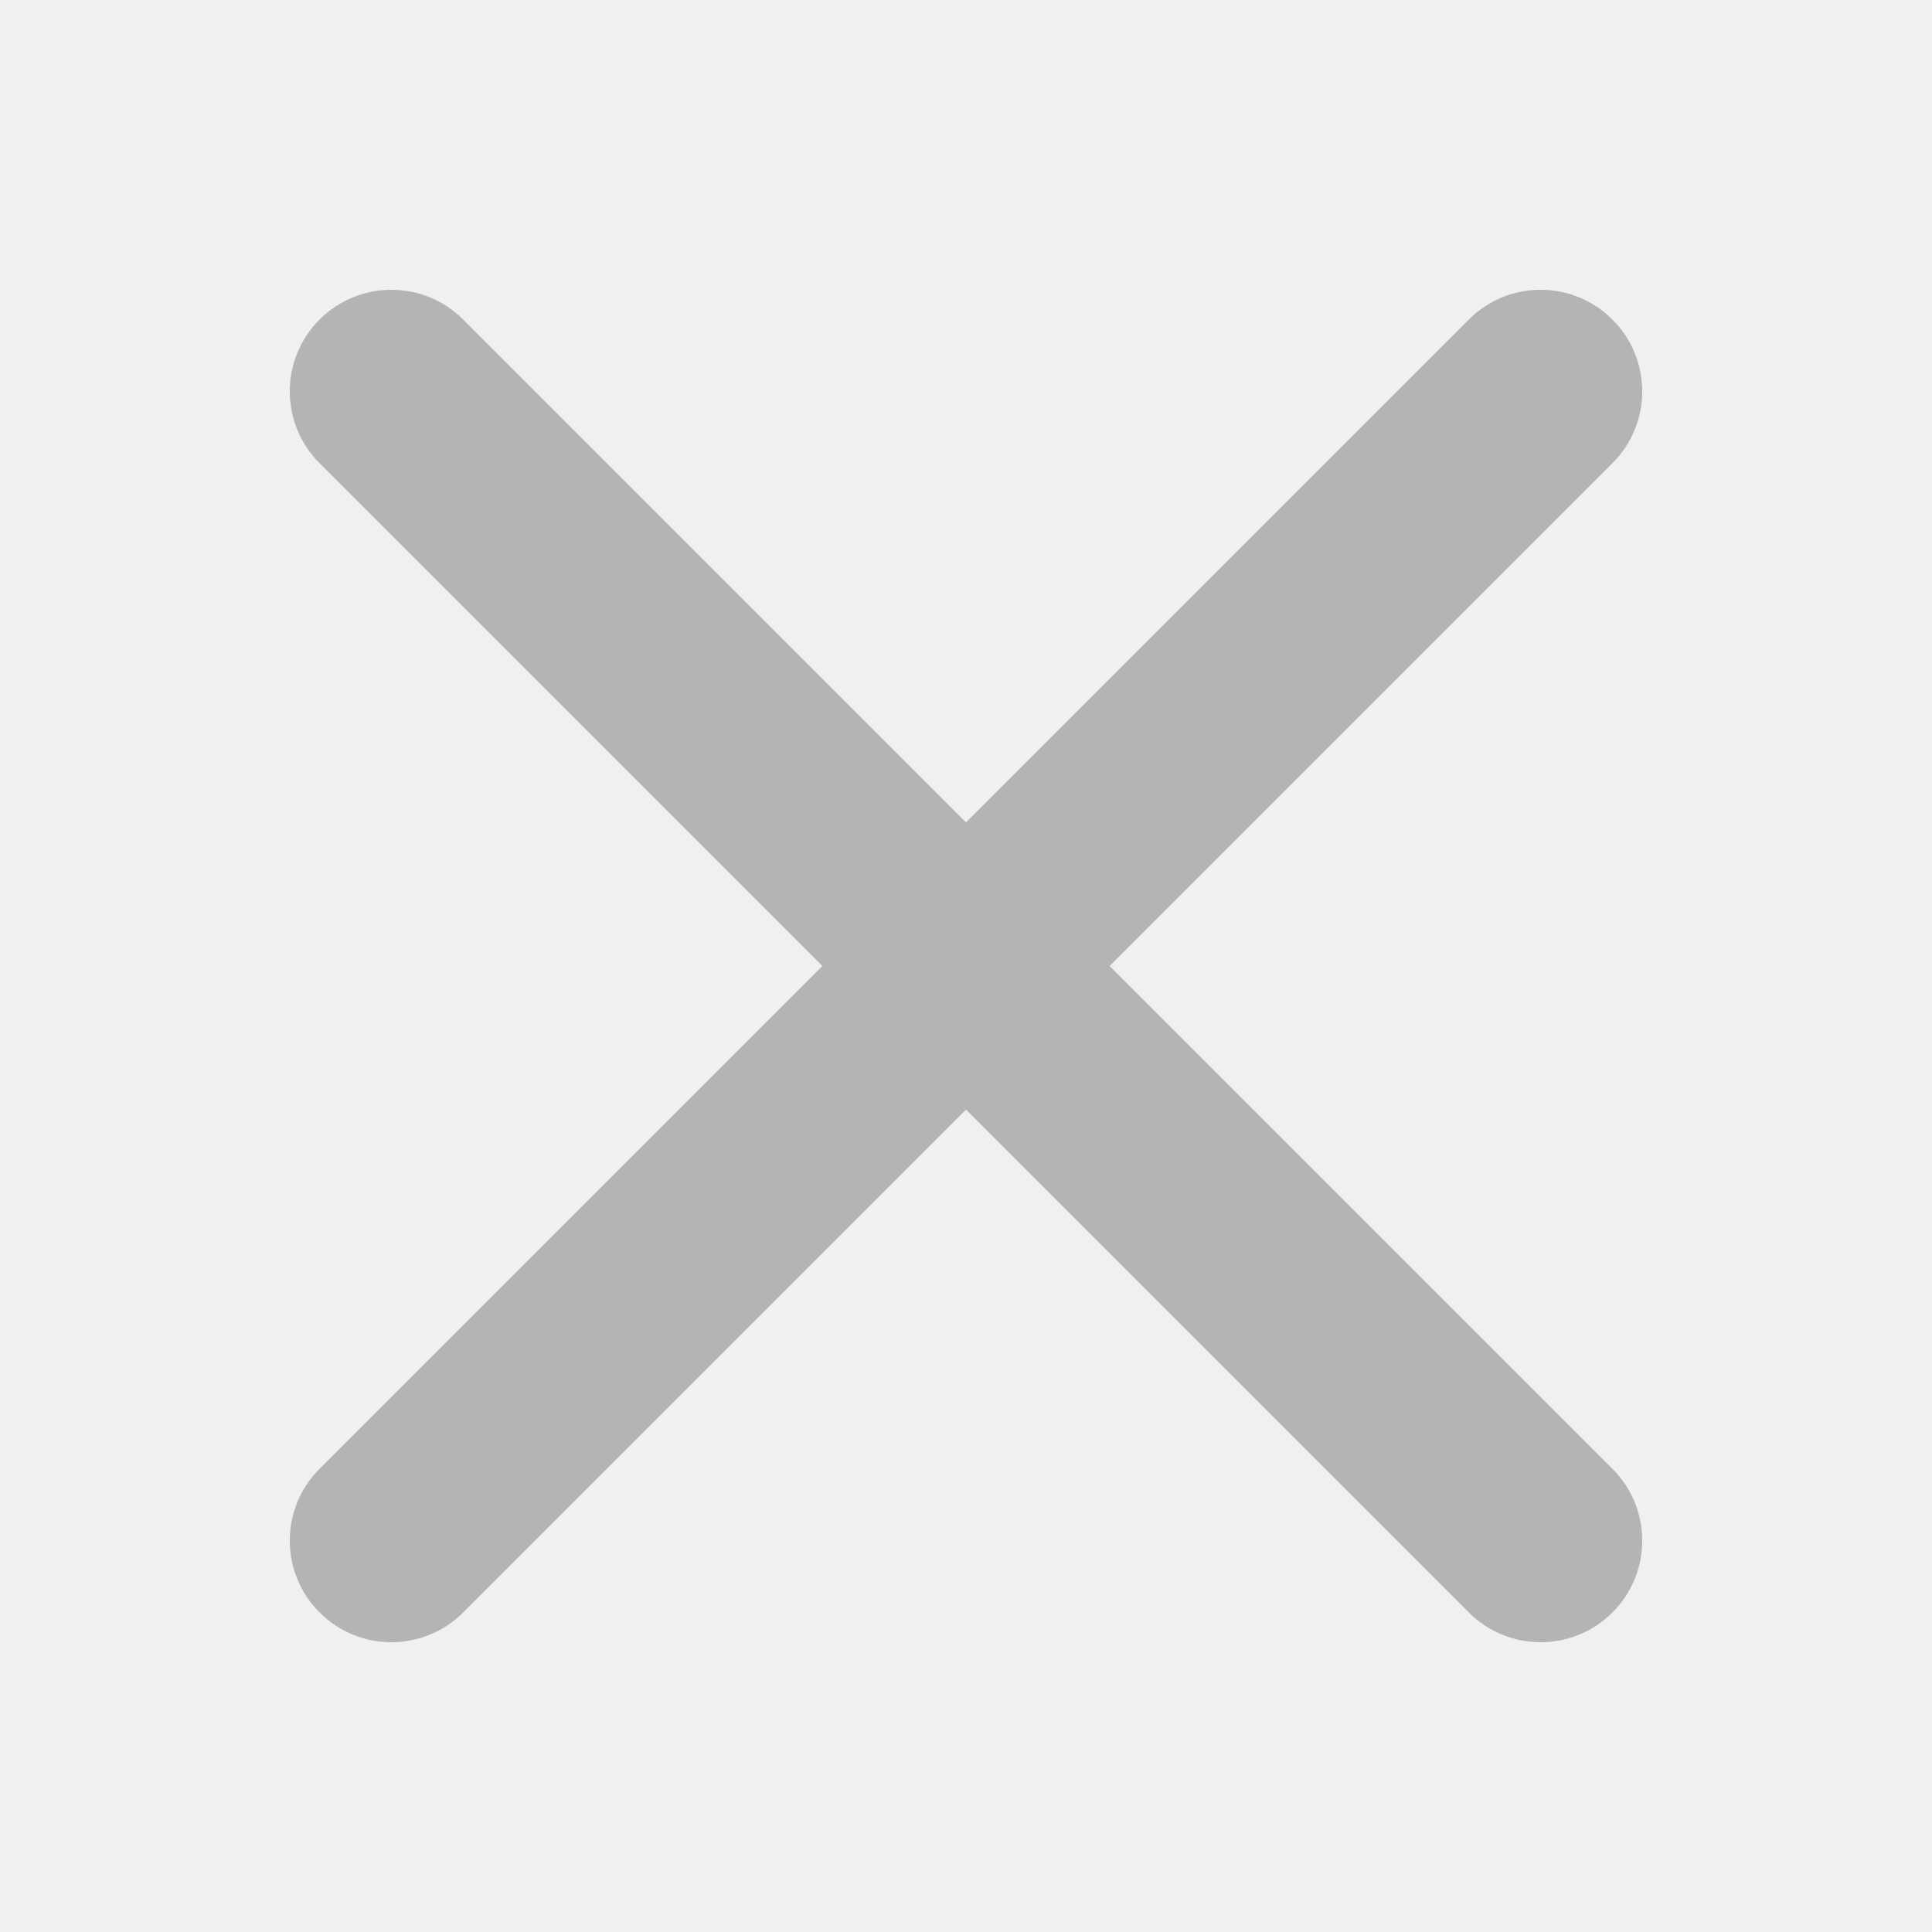
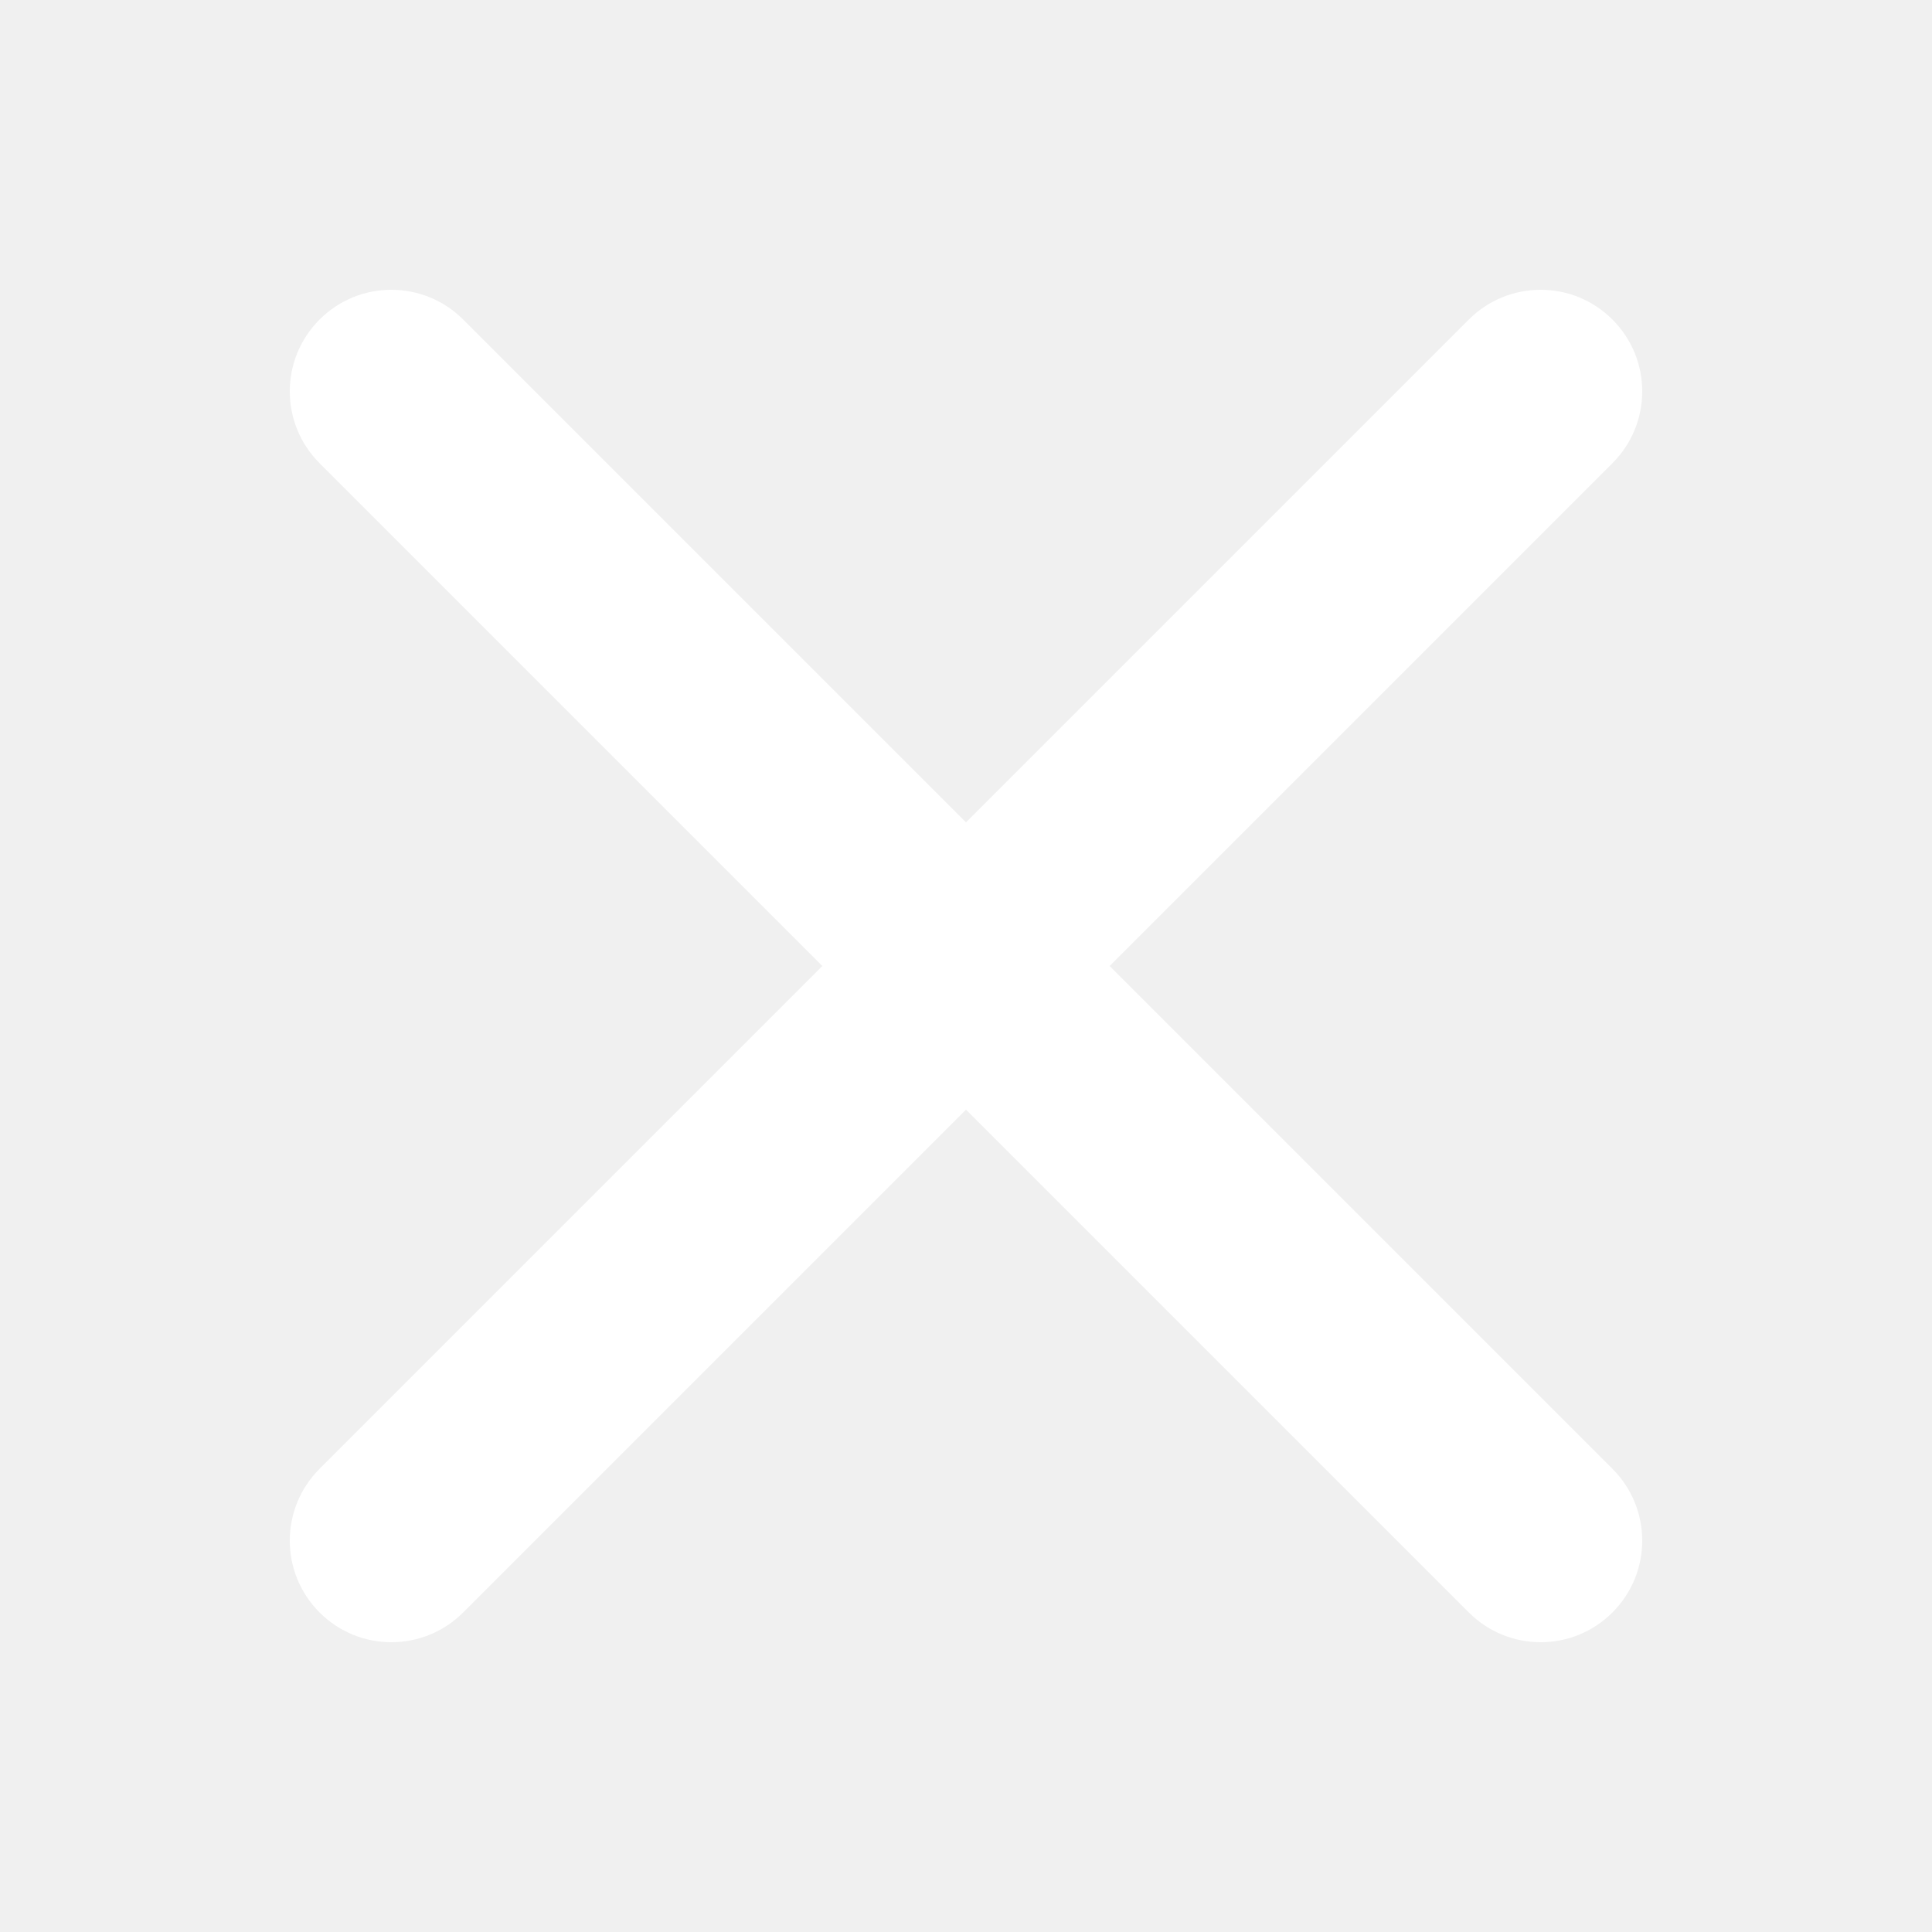
<svg xmlns="http://www.w3.org/2000/svg" width="20px" height="20px" viewBox="0 0 20 20" version="1.1">
  <g id="Home" stroke="none" stroke-width="1" fill="none" fill-rule="evenodd">
-     <g id="1.0.0_home" transform="translate(-866, -34)" fill="#B4B4B5">
+     <g id="1.0.0_home" transform="translate(-866, -34)" fill="#ffffff">
      <g id="tips" transform="translate(540, 20)">
        <g id="tips_close" transform="translate(326, 14)">
          <path d="M10,8.513 L15.205,3.308 C15.616,2.897 16.281,2.897 16.692,3.308 C17.103,3.719 17.103,4.384 16.692,4.795 L11.487,10 L16.692,15.205 C17.103,15.616 17.103,16.281 16.692,16.692 C16.281,17.103 15.616,17.103 15.205,16.692 L10,11.487 L4.795,16.692 C4.384,17.103 3.719,17.103 3.308,16.692 C2.897,16.281 2.897,15.616 3.308,15.205 L8.513,10 L3.308,4.795 C2.897,4.384 2.897,3.719 3.308,3.308 C3.719,2.897 4.384,2.897 4.795,3.308 L10,8.513 L10,8.513 Z" />
        </g>
      </g>
    </g>
  </g>
</svg>
